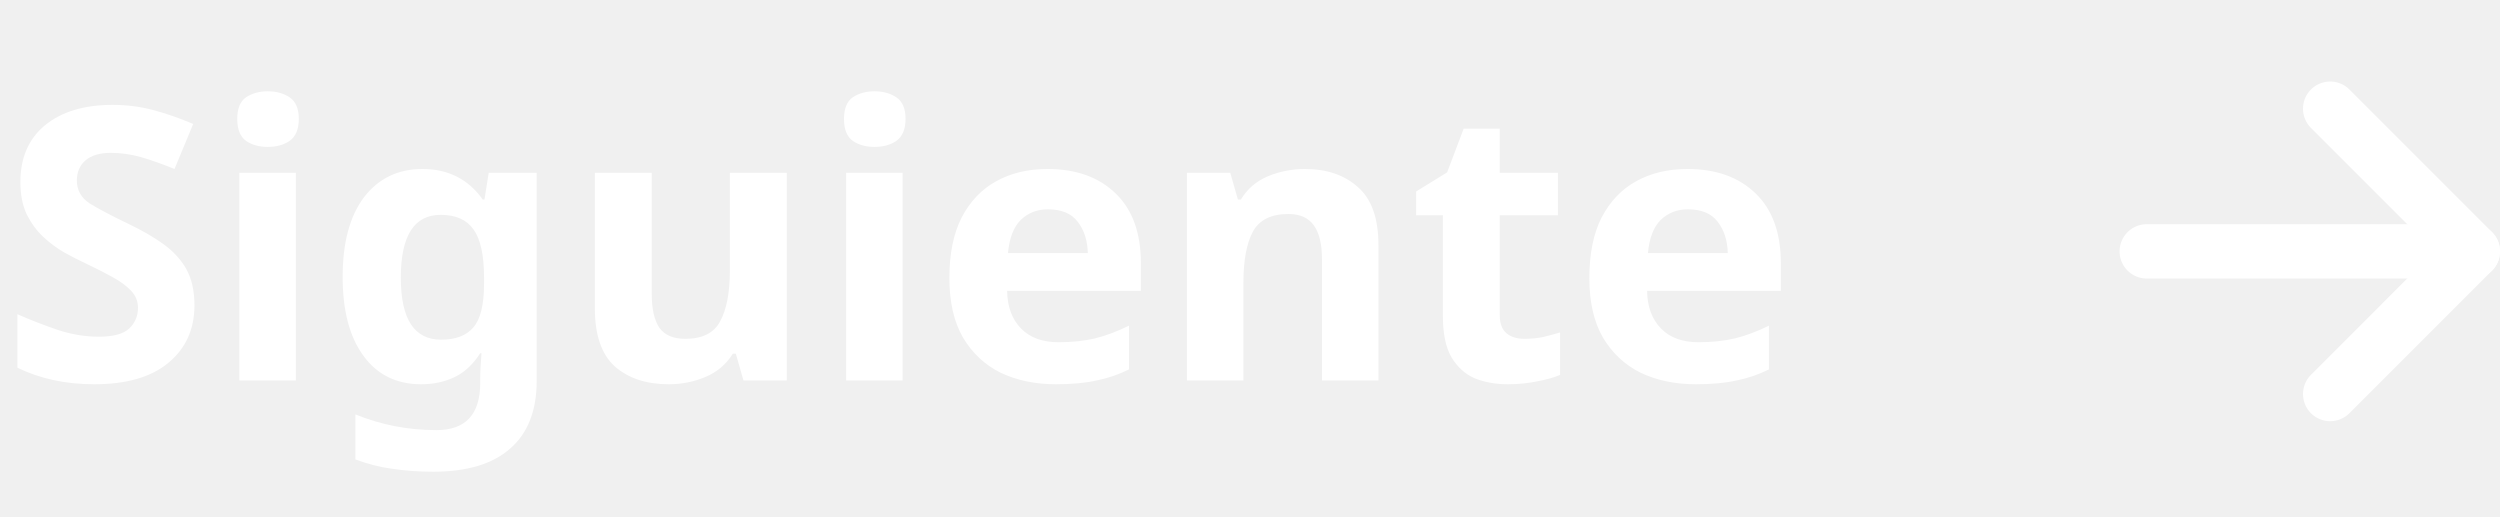
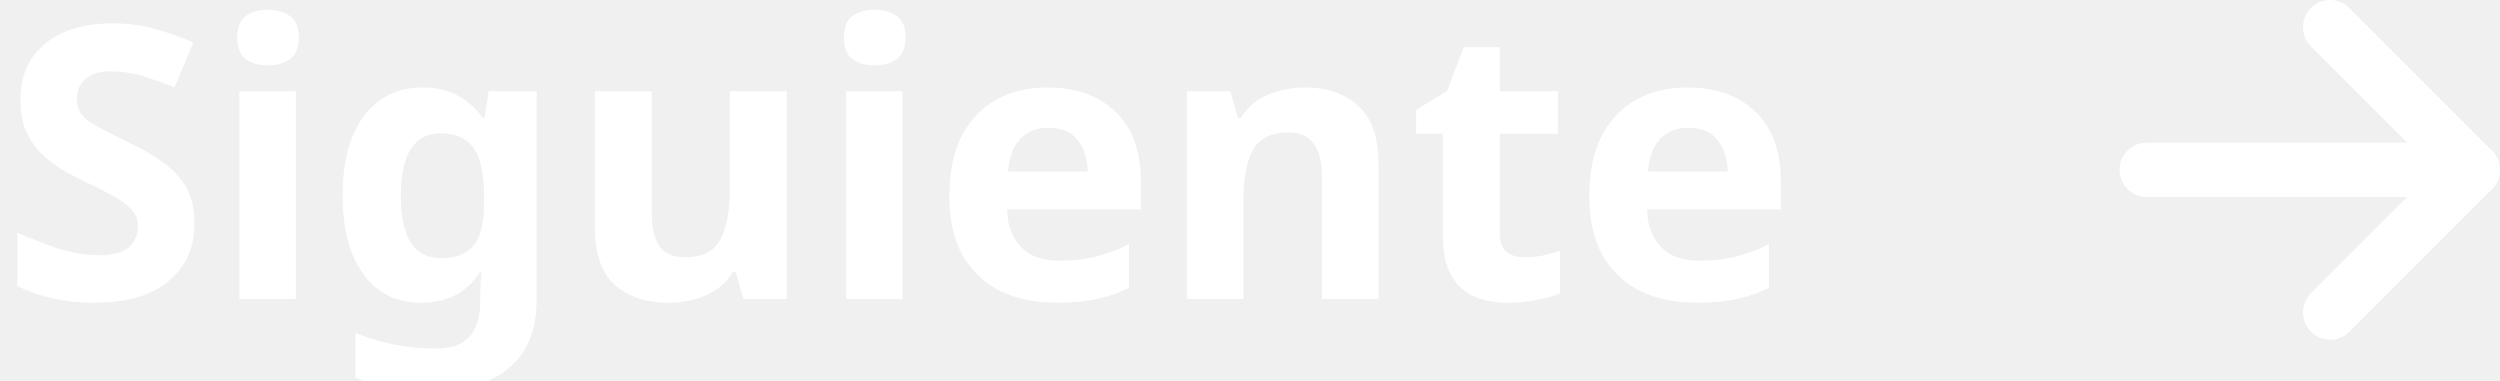
- <svg xmlns="http://www.w3.org/2000/svg" width="92px" height="19px" viewBox="0 0 92 19" version="1.1">
+ <svg xmlns="http://www.w3.org/2000/svg" width="92px" height="14px" viewBox="0 0 92 14" version="1.1">
  <g id="Page-1" stroke="none" stroke-width="1" fill="none" fill-rule="evenodd">
-     <g id="Registro-Web-1" transform="translate(-1004, -544)">
+     <g id="Registro-Web-3-QR-blanco" transform="translate(-1004, -547)">
      <g id="siguiente" transform="translate(1004, 544)">
        <g id="Group-4">
          <g id="Group" transform="translate(79, 4)" stroke="#FFFFFF" stroke-linecap="round" stroke-linejoin="round" stroke-width="2">
            <polyline id="Path-3" points="6.75 0 12 5.25 6.75 10.5" />
            <line x1="12" y1="5.25" x2="0" y2="5.25" id="Path-4" />
          </g>
          <g id="Group-2" fill="#FFFFFF" font-family="Nunito-ExtraBold, Nunito" font-size="14" font-weight="600">
            <text id="Siguiente">
              <tspan x="0" y="14">Siguiente</tspan>
            </text>
          </g>
        </g>
      </g>
    </g>
  </g>
</svg>
